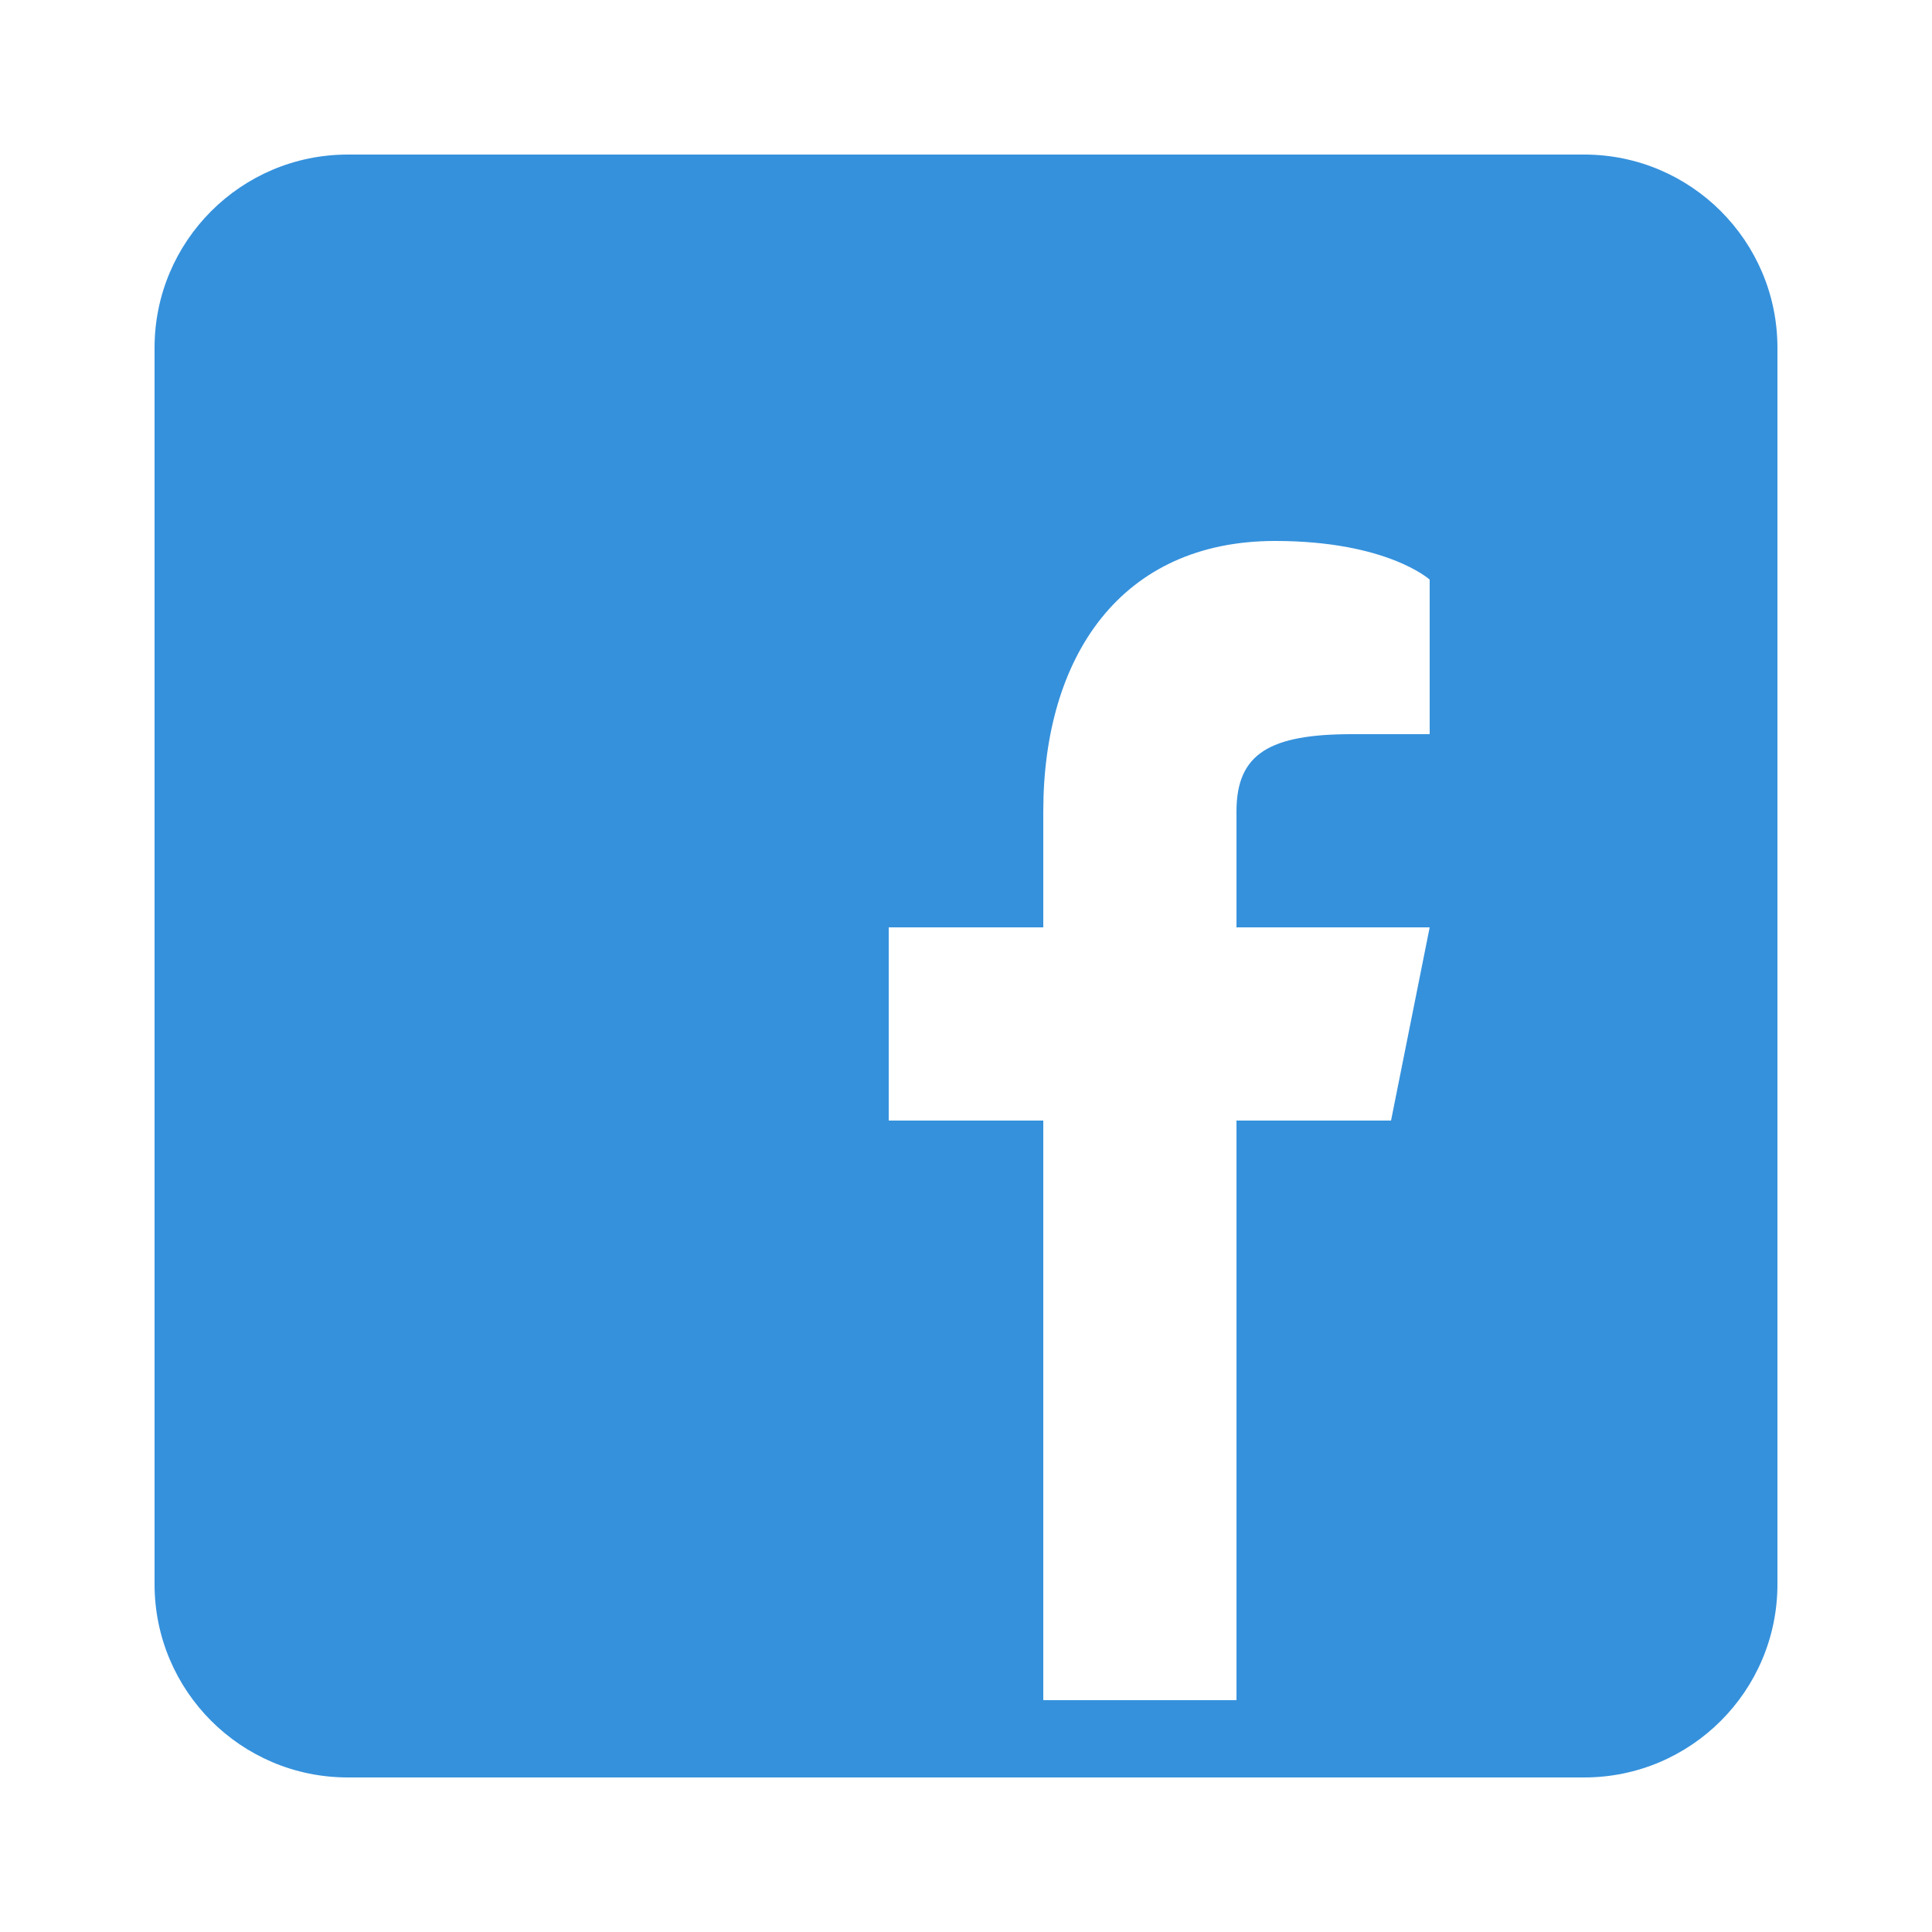
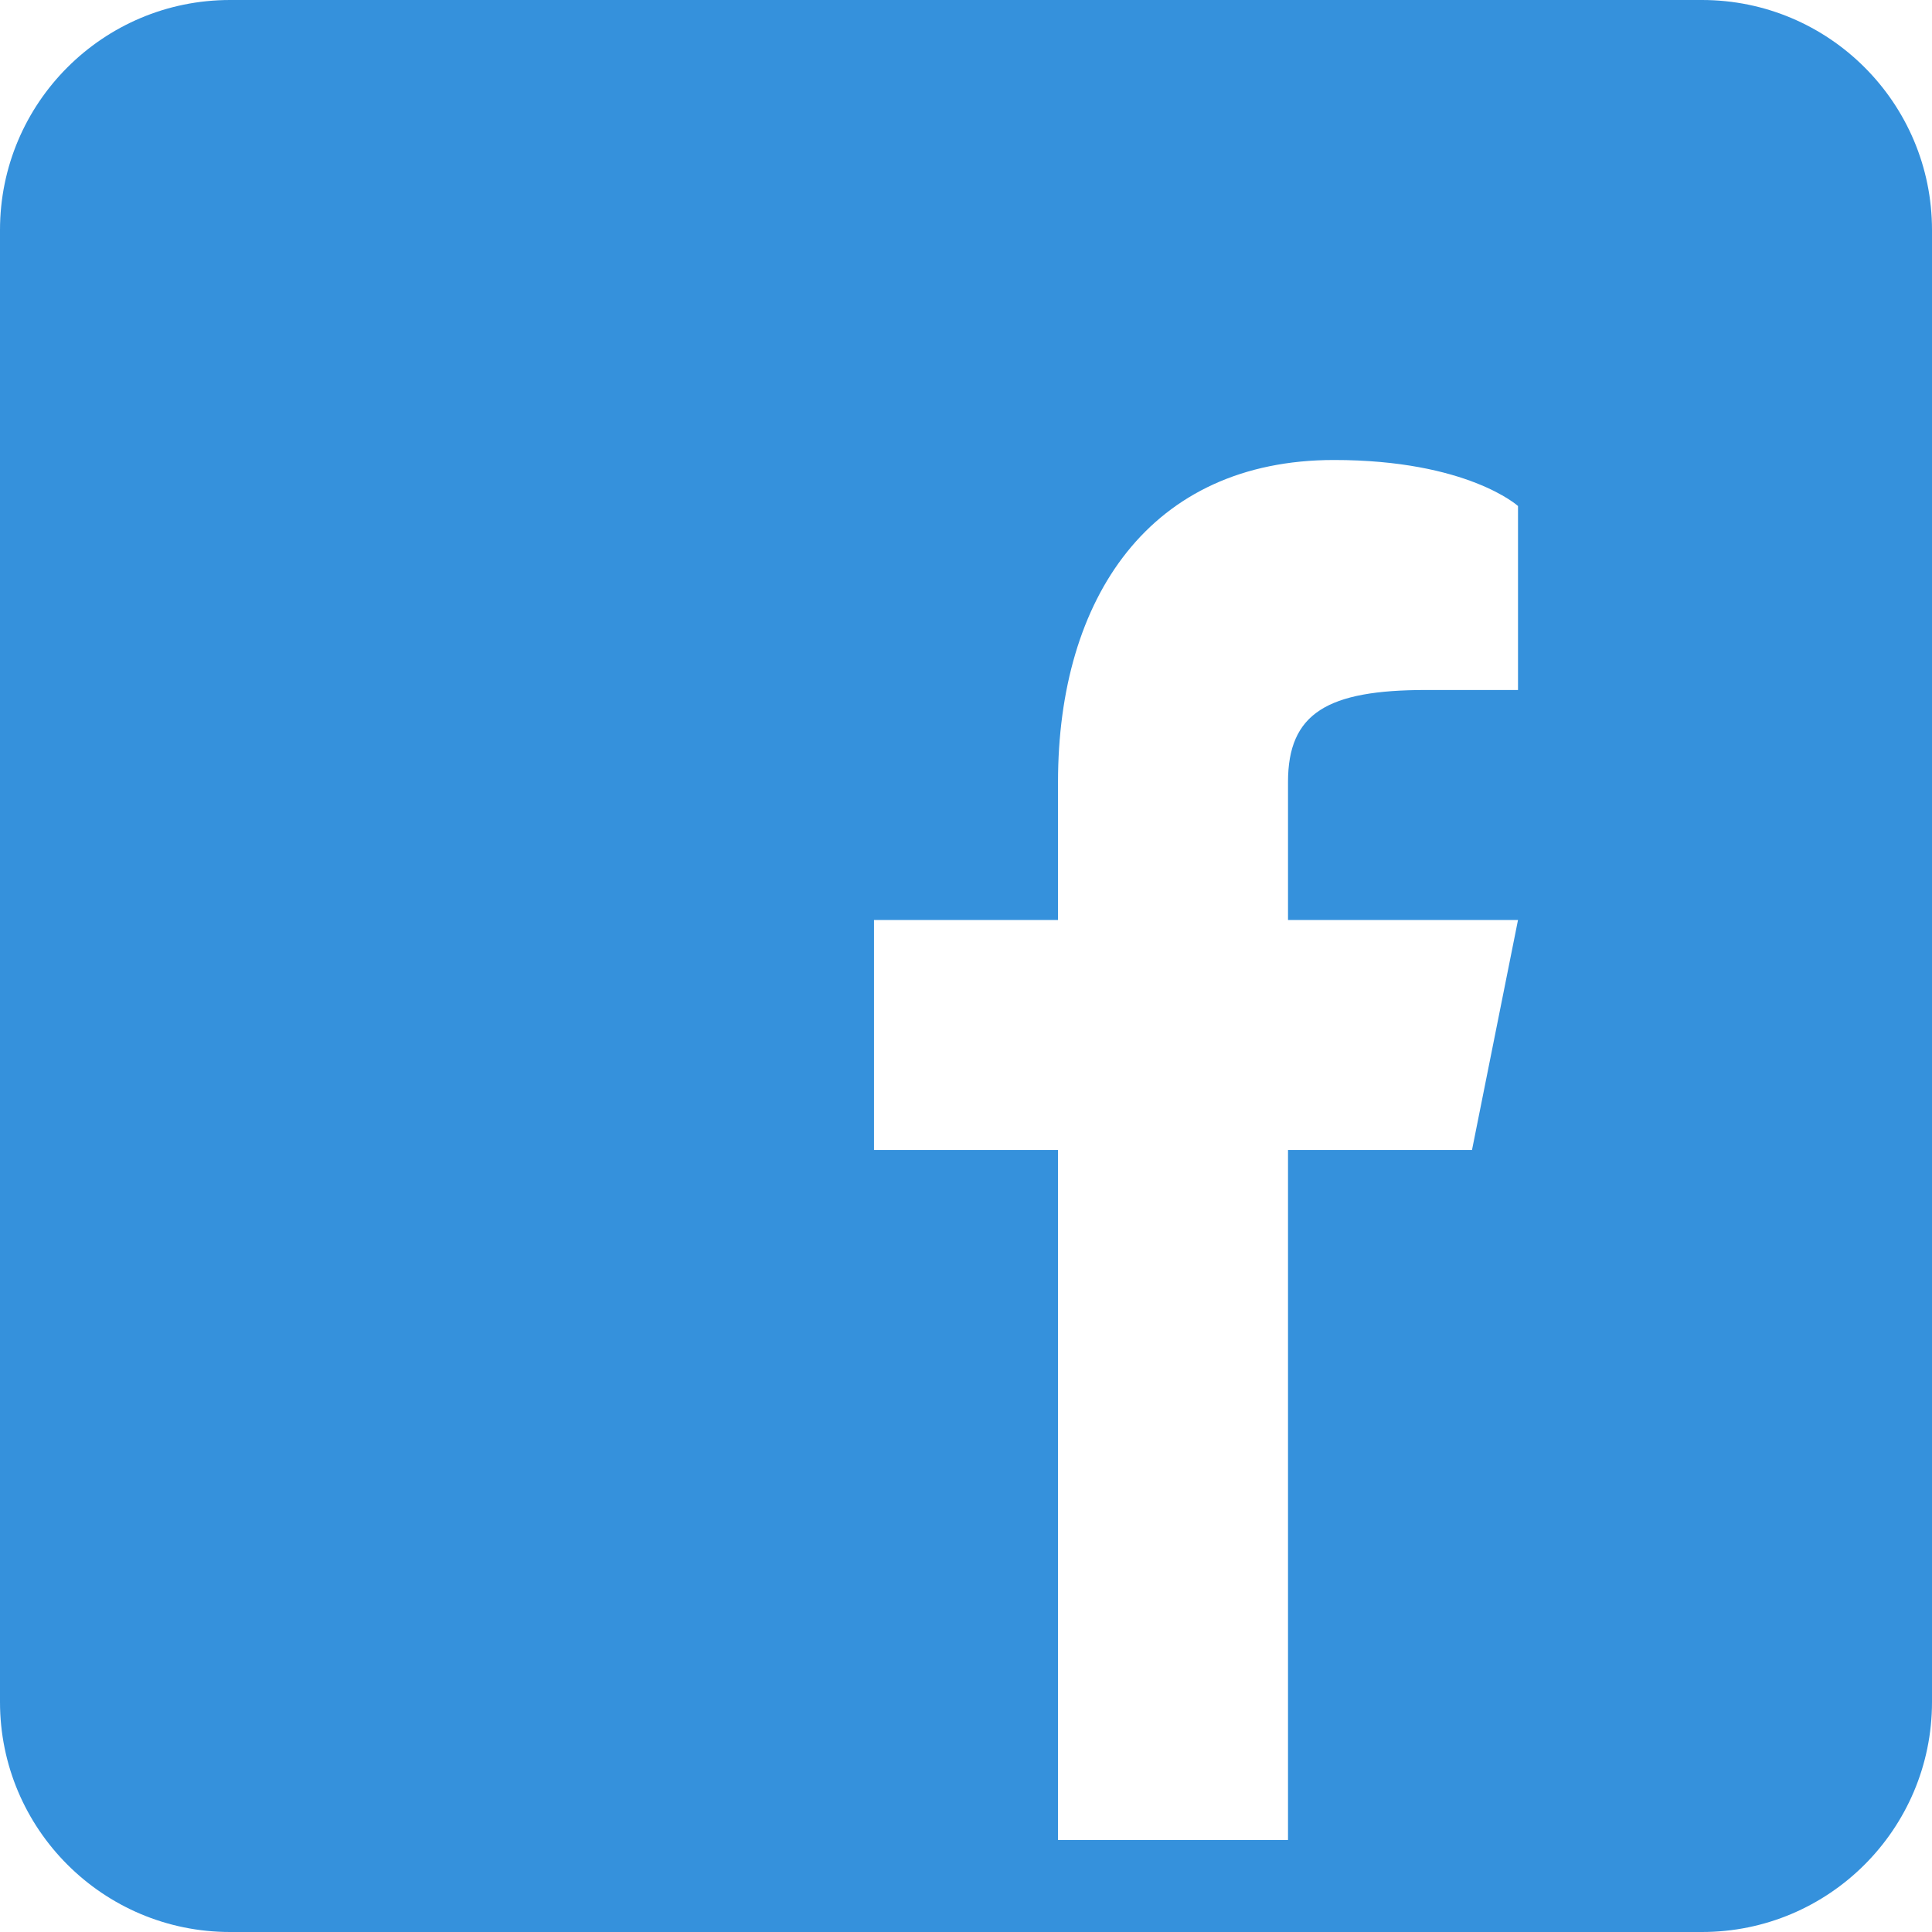
- <svg xmlns="http://www.w3.org/2000/svg" width="50" height="50" viewBox="0 0 50 50" fill="none">
-   <path d="M41 4H9C6.24 4 4 6.24 4 9V41C4 43.76 6.24 46 9 46H41C43.76 46 46 43.76 46 41V9C46 6.24 43.76 4 41 4ZM37 19H35C32.86 19 32 19.5 32 21V24H37L36 29H32V44H27V29H23V24H27V21C27 17 29 14 33 14C35.9 14 37 15 37 15V19Z" fill="#3591DC" />
+ <svg xmlns="http://www.w3.org/2000/svg" width="64" height="64" viewBox="0 0 64 64" fill="none">
+   <path d="M56.381 0H7.619C3.413 0 0 3.413 0 7.619V56.381C0 60.587 3.413 64 7.619 64H56.381C60.587 64 64 60.587 64 56.381V7.619C64 3.413 60.587 0 56.381 0ZM50.286 22.857H47.238C43.977 22.857 42.667 23.619 42.667 25.905V30.476H50.286L48.762 38.095H42.667V60.952H35.048V38.095H28.952V30.476H35.048V25.905C35.048 19.809 38.095 15.238 44.191 15.238C48.609 15.238 50.286 16.762 50.286 16.762V22.857Z" fill="#3591DC" />
</svg>
